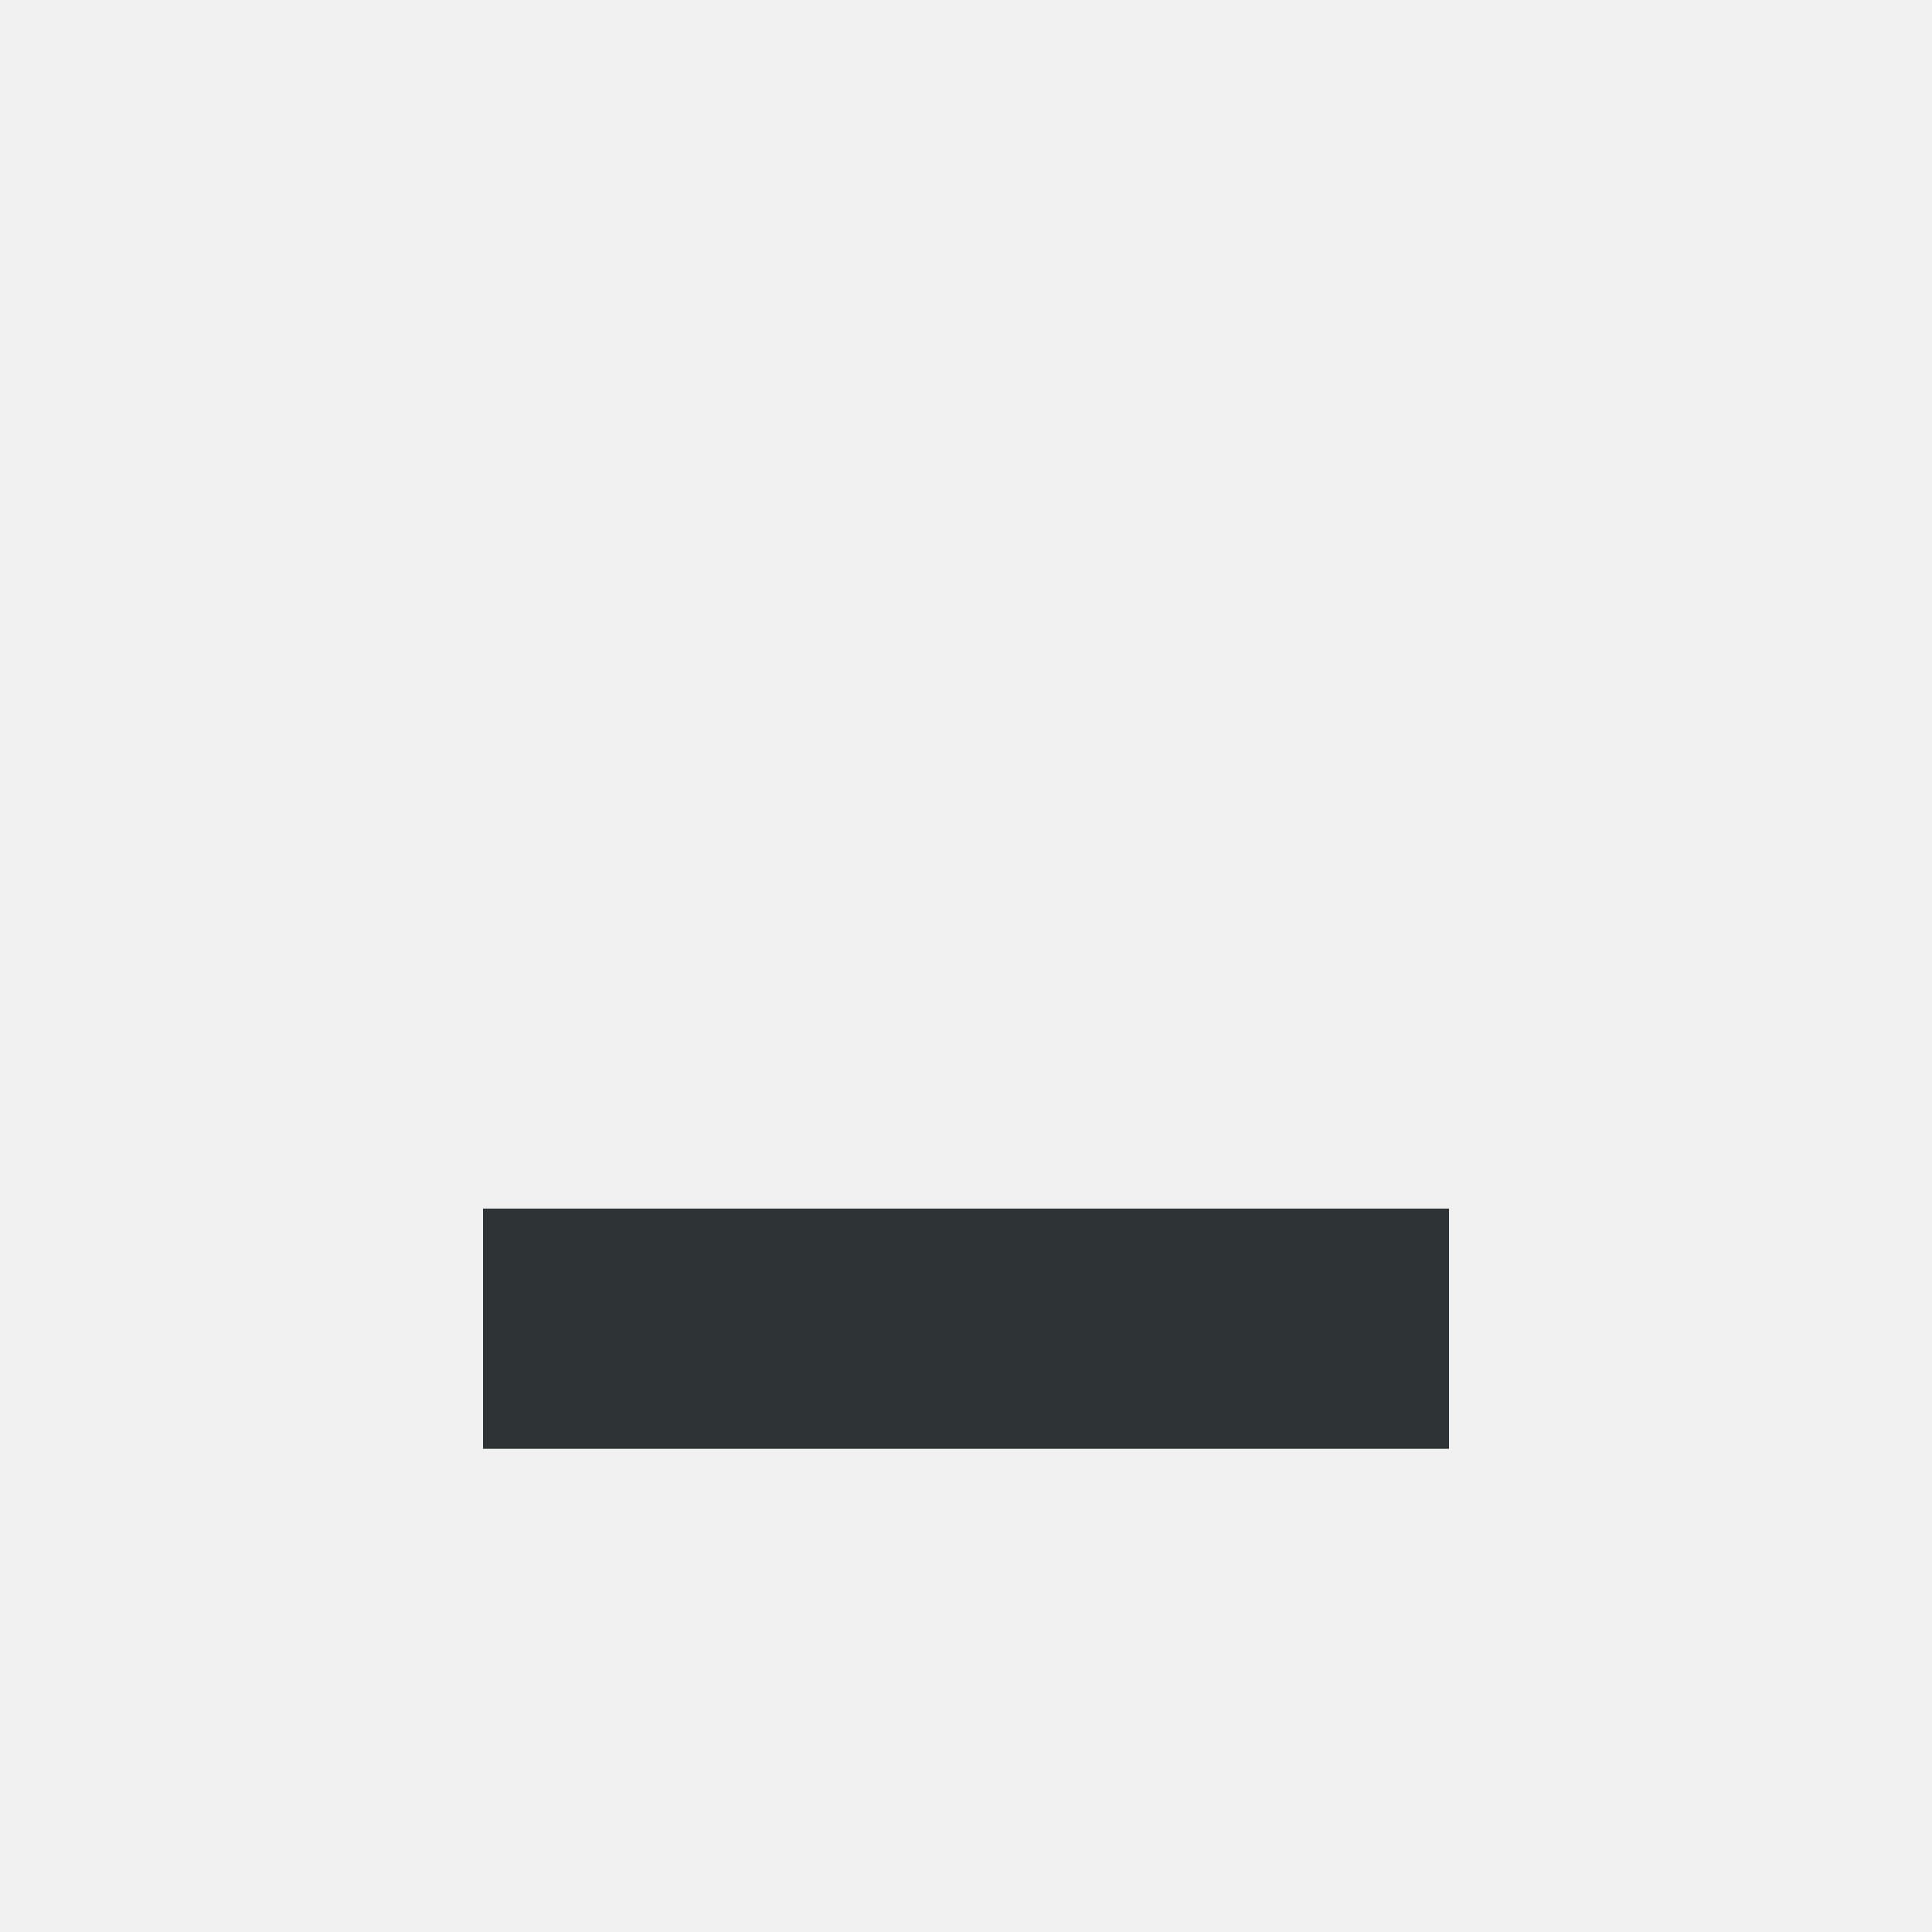
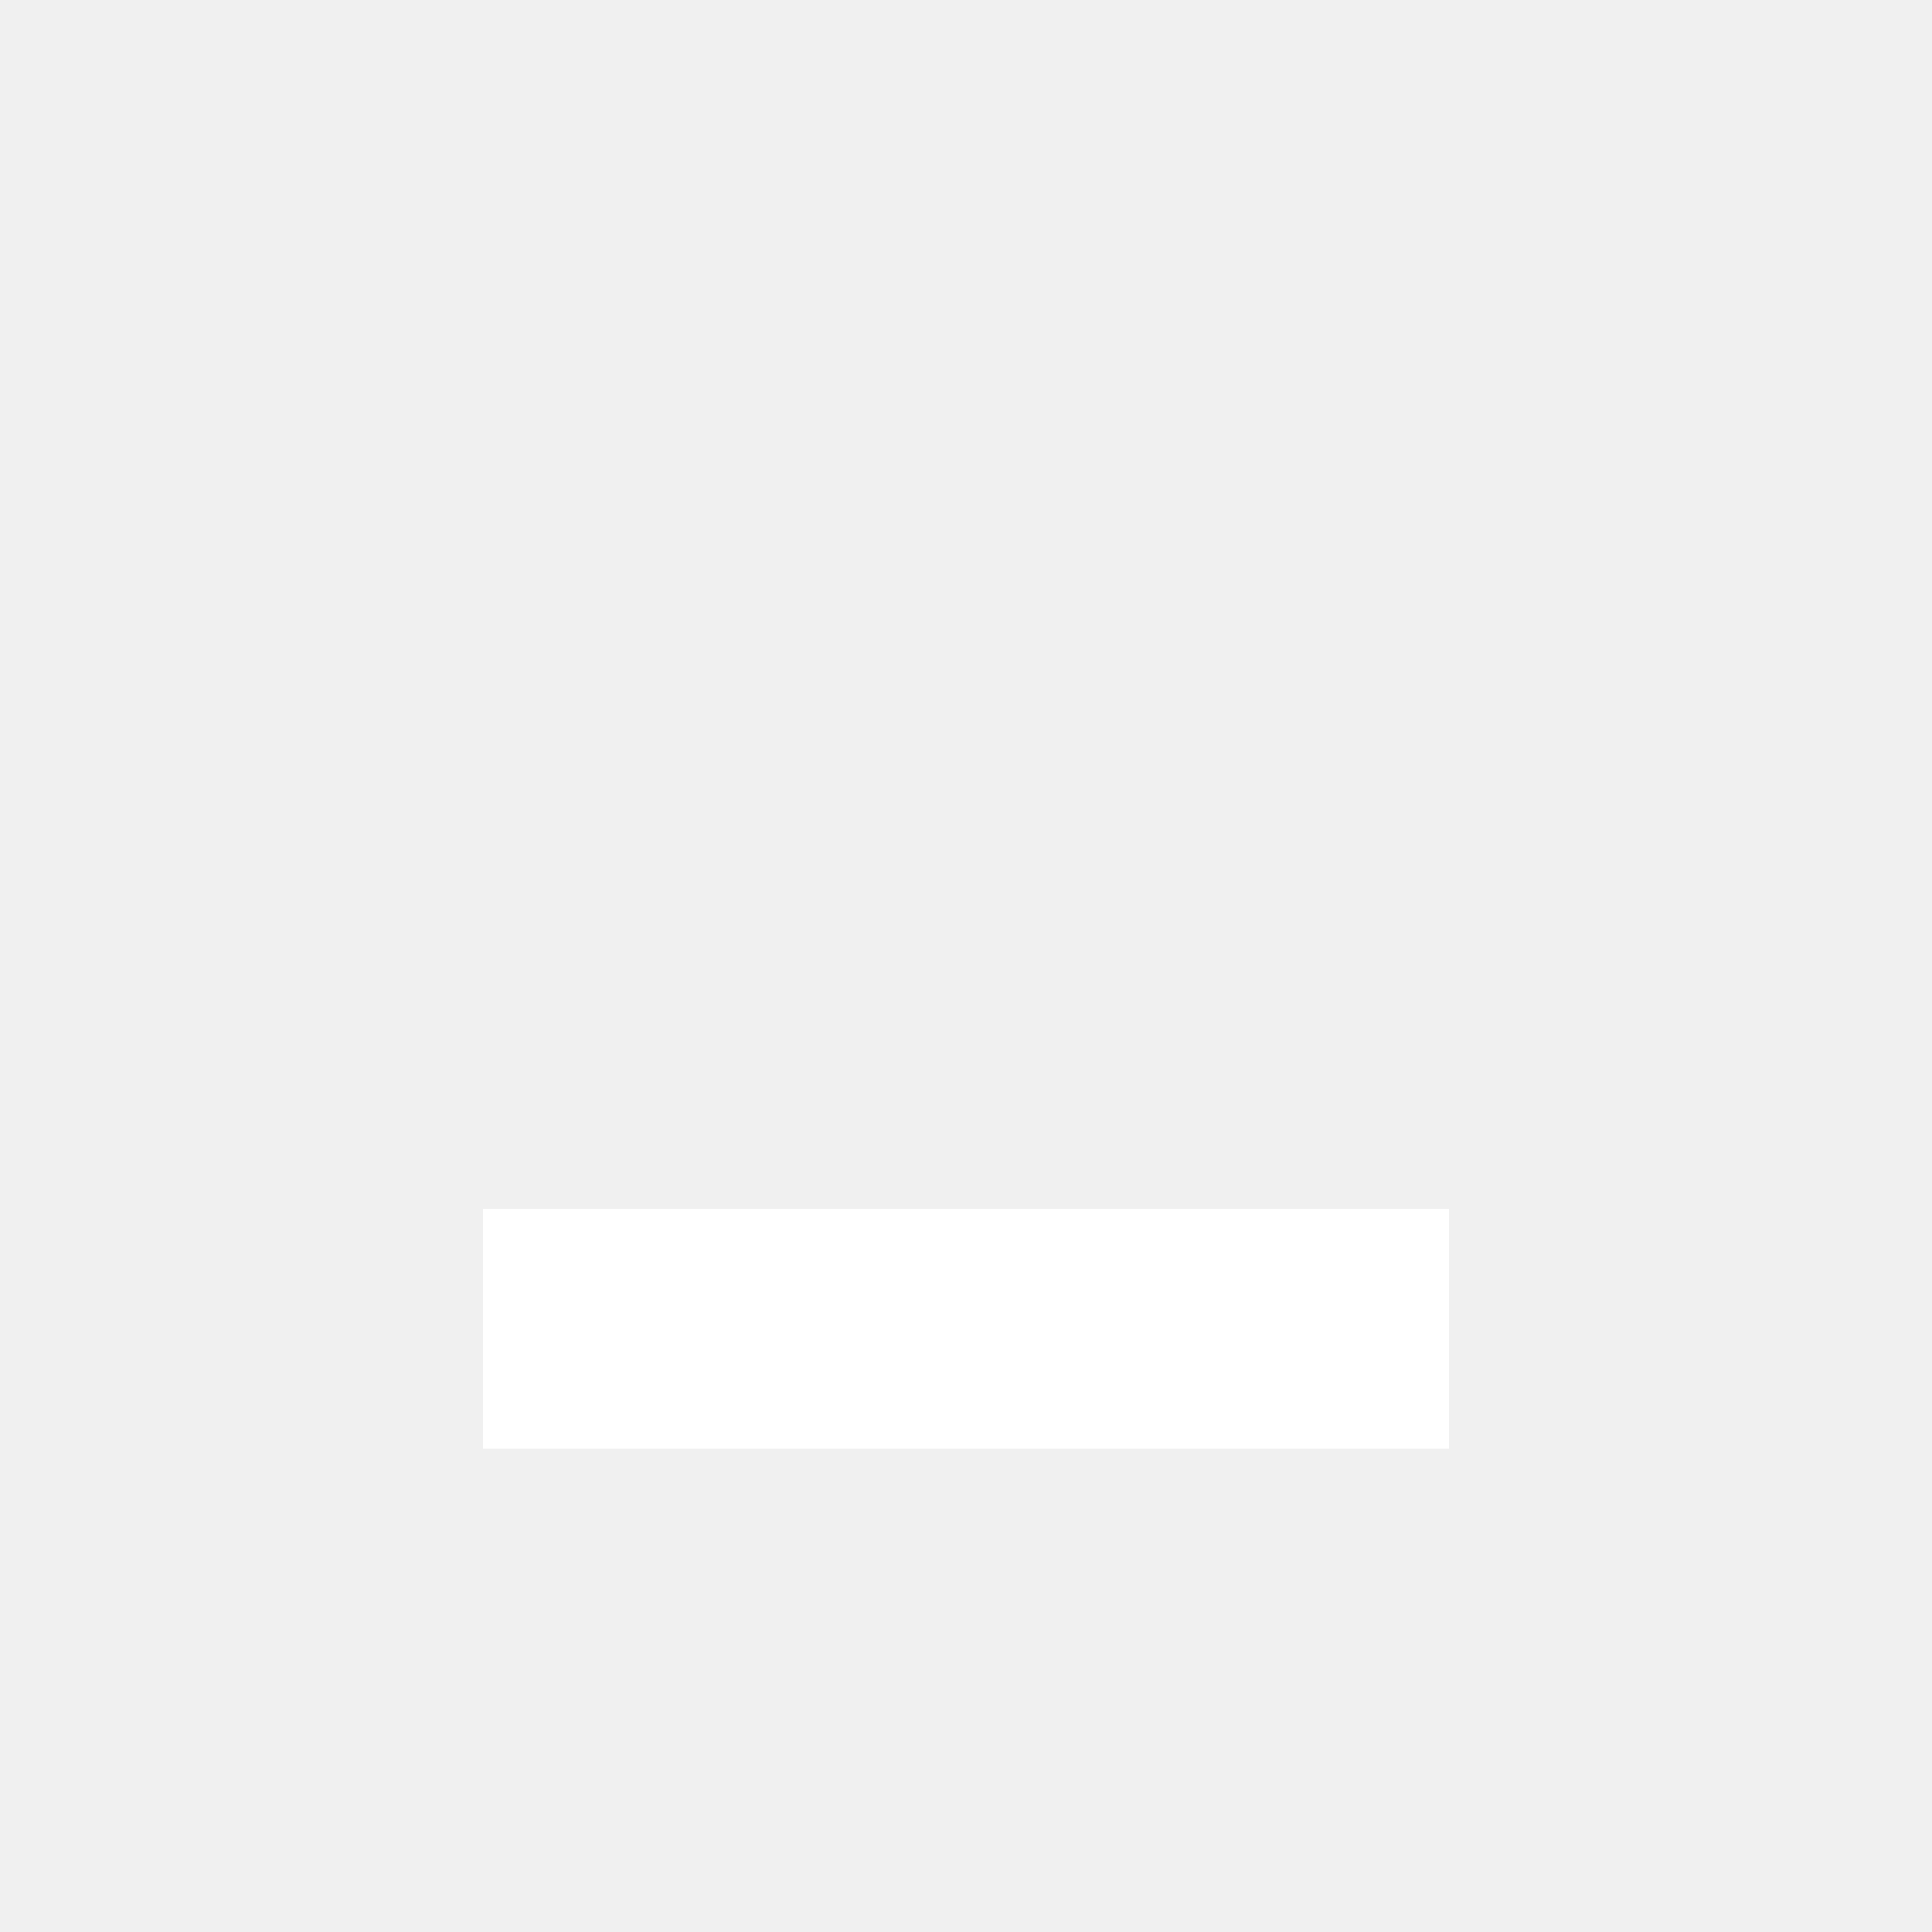
<svg xmlns="http://www.w3.org/2000/svg" width="16" version="1.1" style="enable-background:new" id="svg7384" height="16">
  <defs id="defs7386" />
  <g transform="translate(-32.00585,-888)" id="layer1" />
  <g transform="translate(-32.00585,-888)" id="layer7" />
  <g transform="translate(-32.00585,-888)" id="layer6" />
  <g transform="translate(-32.00585,-888)" id="layer5" />
  <g transform="translate(-32.00585,-888)" id="layer9" />
  <g transform="translate(-32.00585,-888)" id="layer2" />
  <g transform="translate(-32.00585,-888)" id="layer8" />
  <g transform="translate(-32.00585,-888)" id="layer3" />
  <g transform="translate(-32.00585,-888)" id="layer4" />
-   <g transform="translate(-32.00585,-952)" id="layer10">
-     <path id="rect8269" d="m 36.006,962.009 h 8 v 1.989 h -8 z" style="color:#000000;display:inline;overflow:visible;visibility:visible;fill:#2e3436;fill-opacity:1;fill-rule:evenodd;stroke:none;stroke-width:1;marker:none;enable-background:accumulate" />
-   </g>
+   <path style="color:#000000;display:inline;overflow:visible;visibility:visible;fill:#ffffff;fill-opacity:1;fill-rule:evenodd;stroke:none;stroke-width:1;marker:none;enable-background:accumulate" d="m 4,10.009 h 8 v 1.989 h -8 z" id="rect8269" />
</svg>
